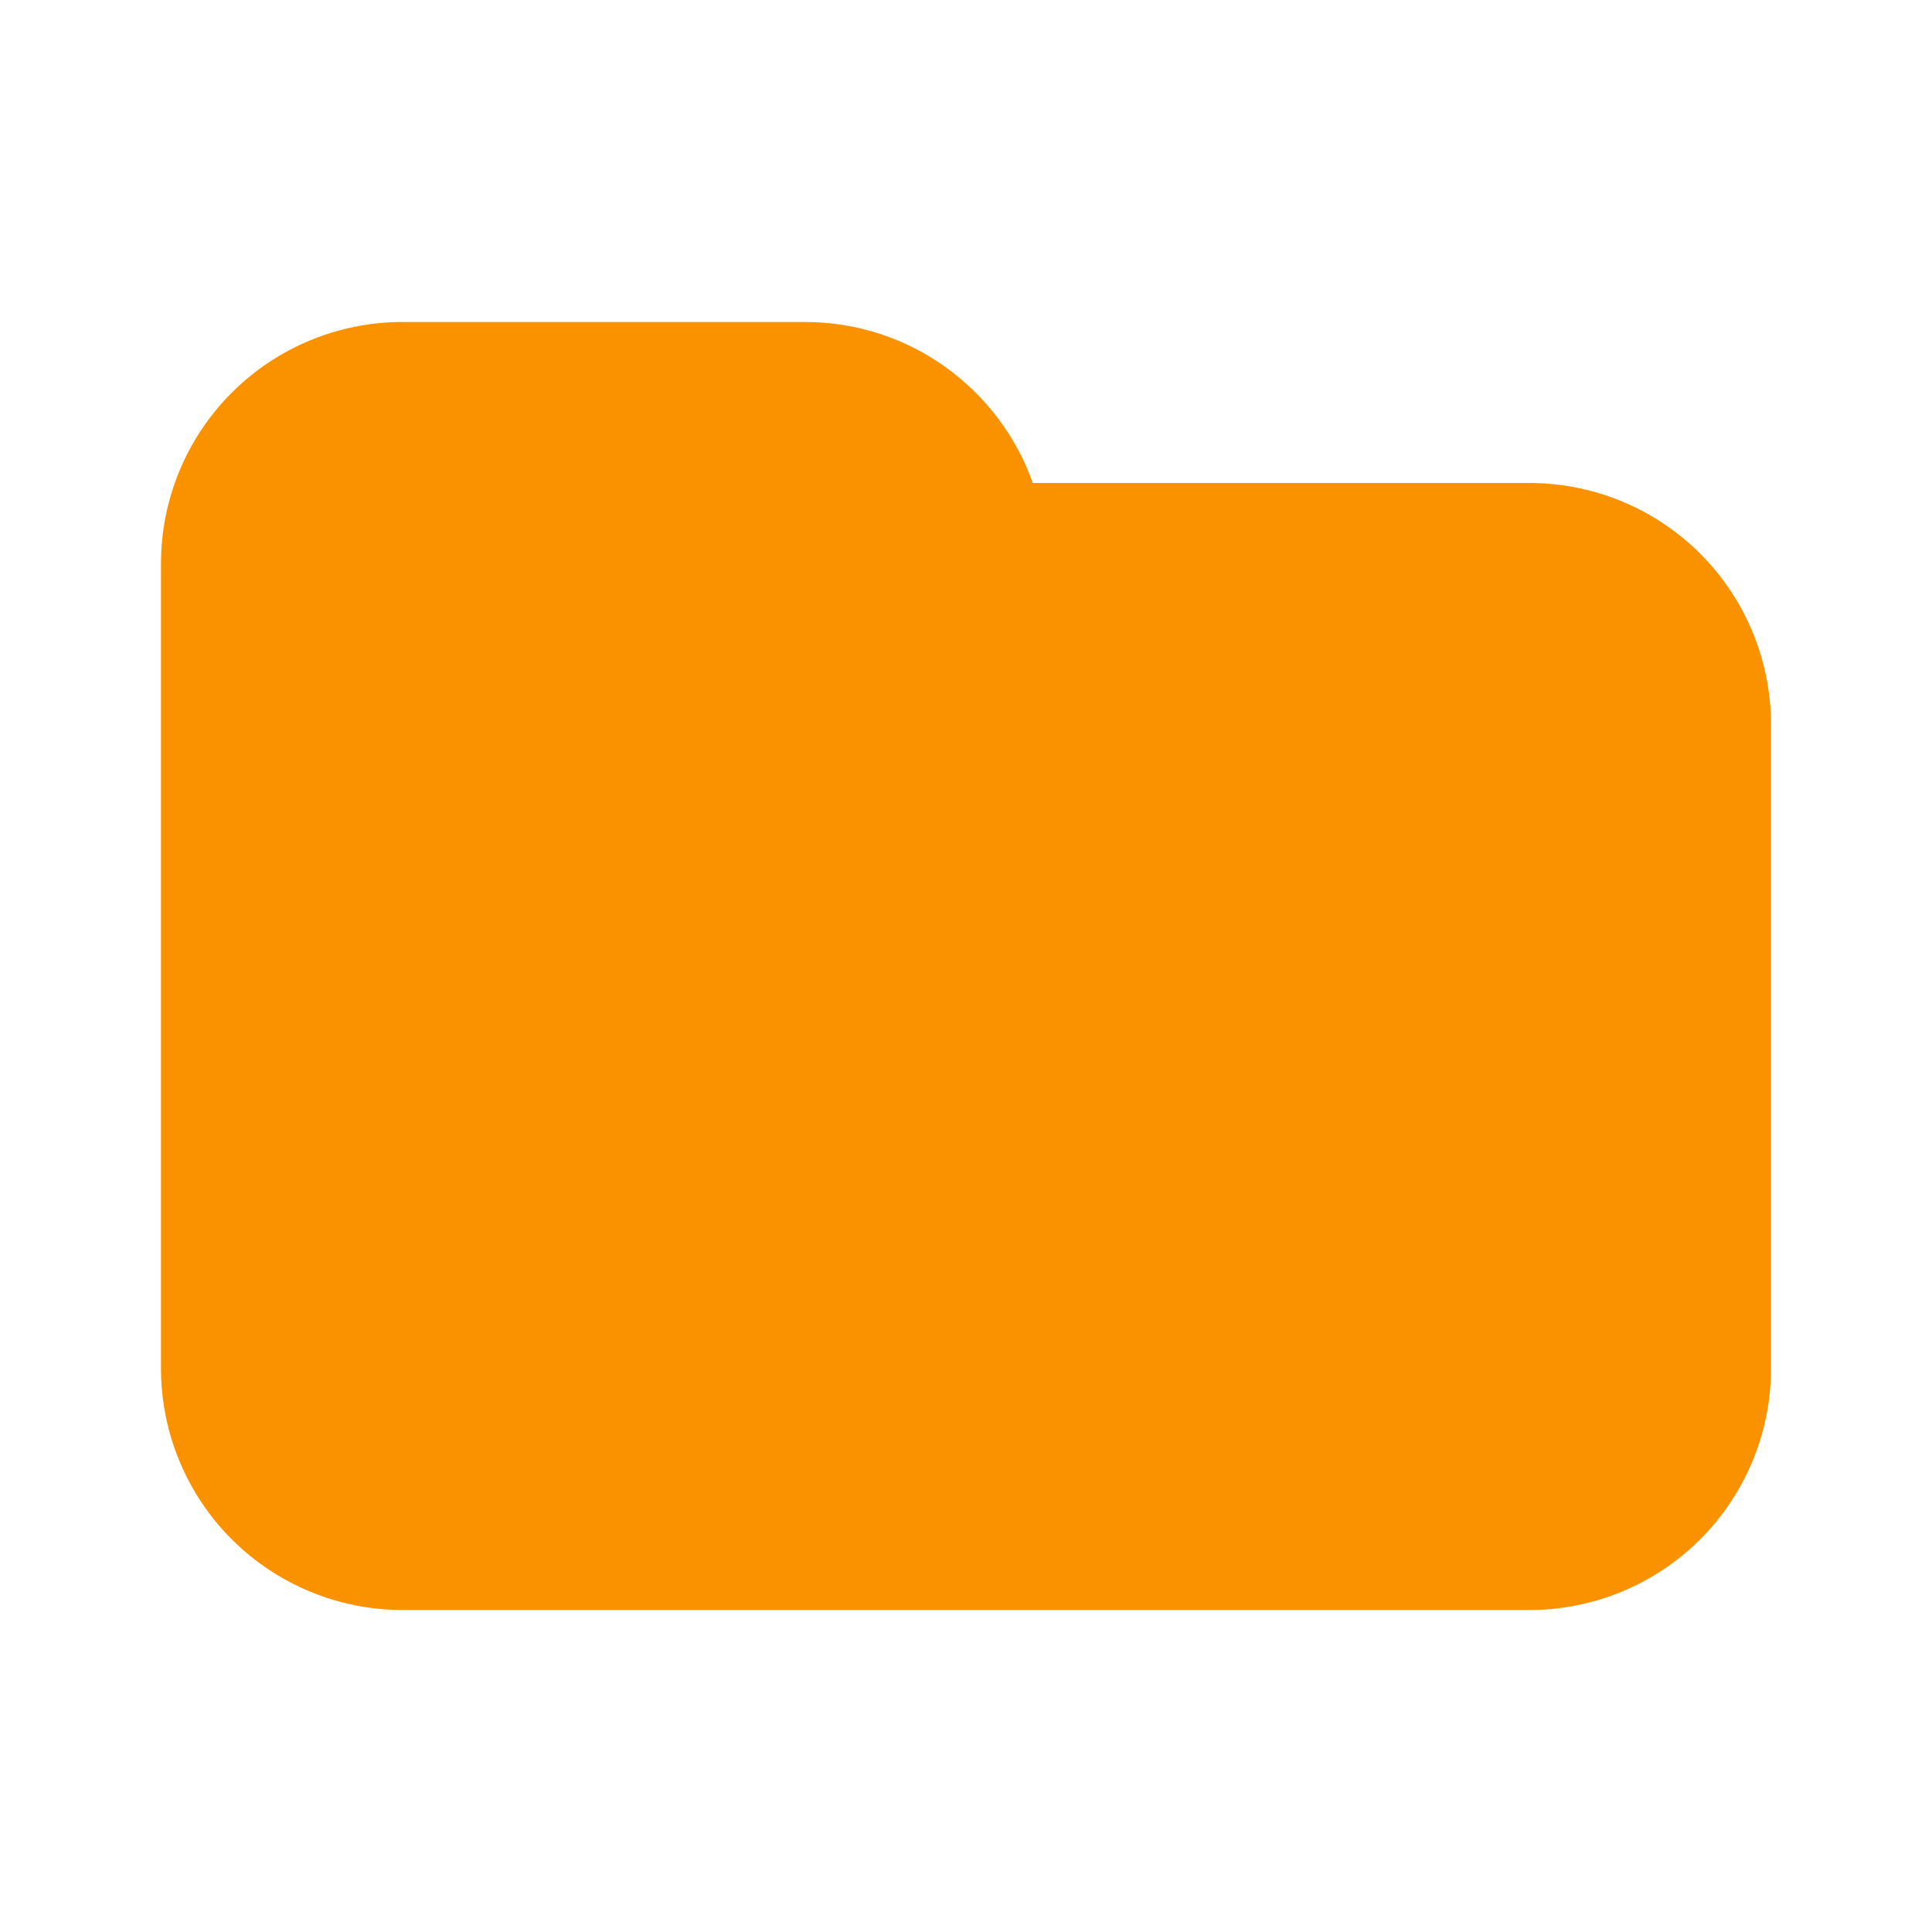
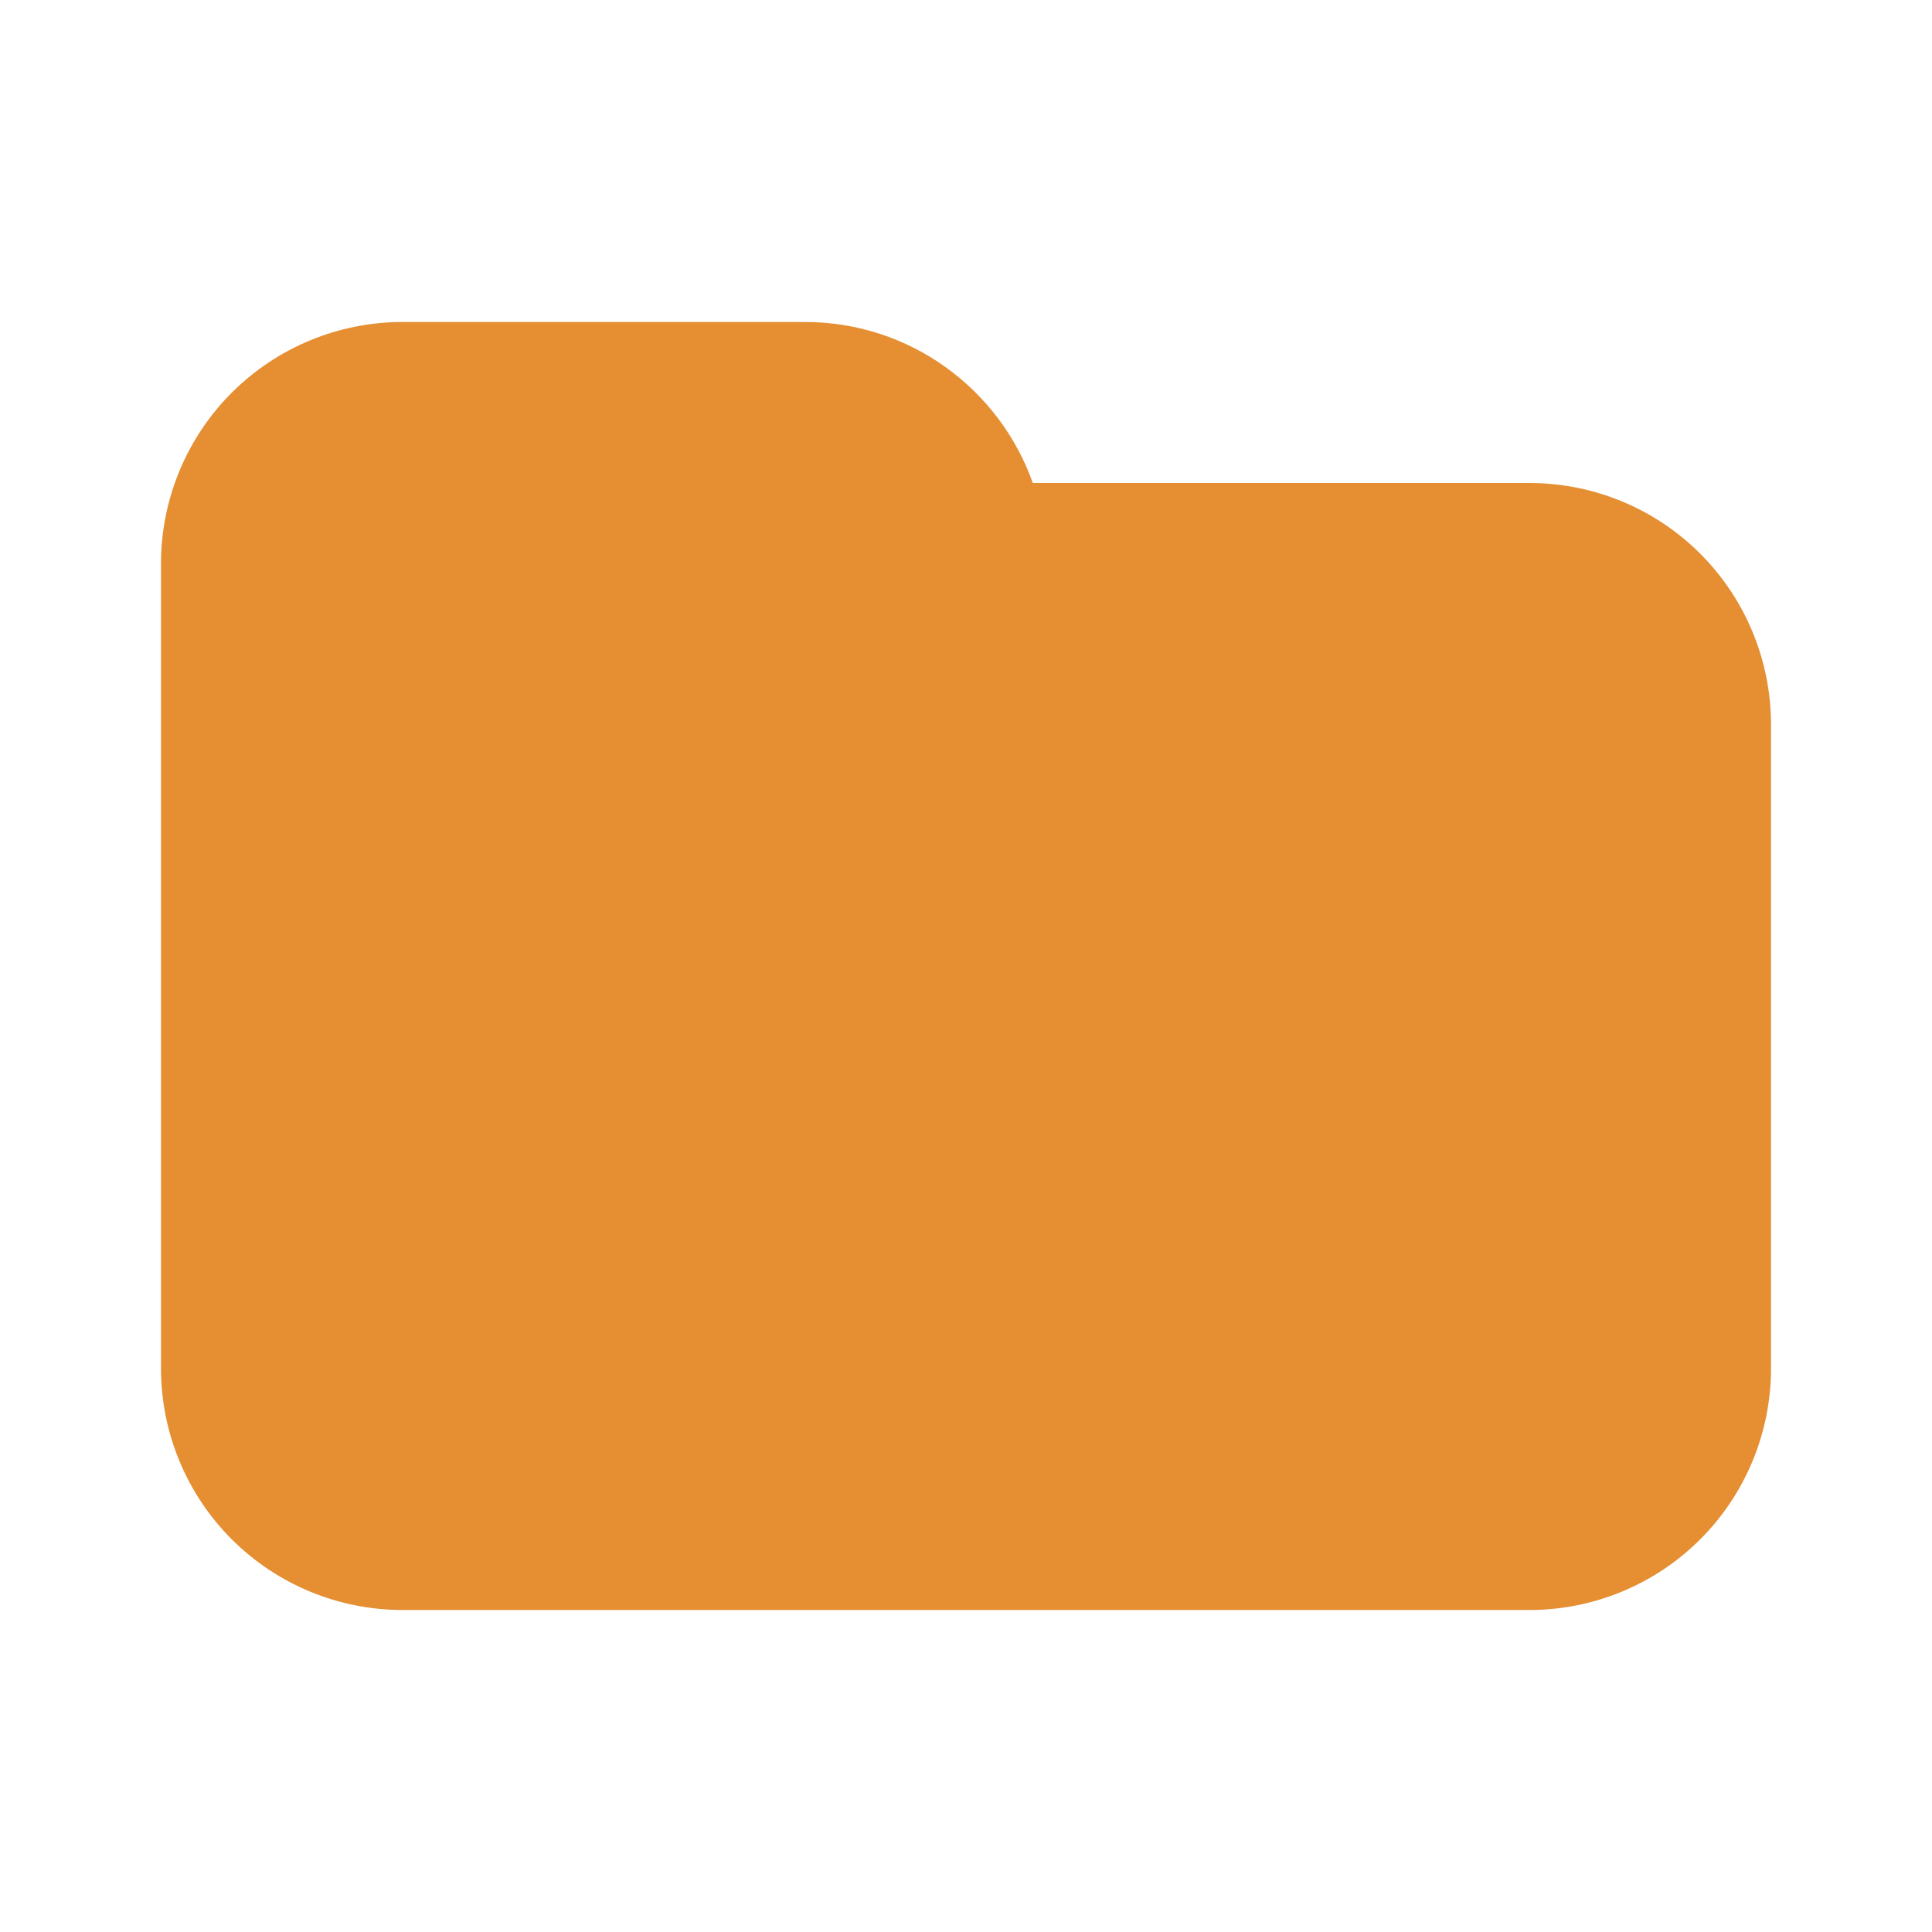
<svg xmlns="http://www.w3.org/2000/svg" width="48" height="48" viewBox="0 0 48 48" fill="none">
-   <path d="M25.66 12H38C39.591 12 41.117 12.632 42.243 13.757C43.368 14.883 44 16.409 44 18V34C44 35.591 43.368 37.117 42.243 38.243C41.117 39.368 39.591 40 38 40H10C8.409 40 6.883 39.368 5.757 38.243C4.632 37.117 4 35.591 4 34V14C4 12.409 4.632 10.883 5.757 9.757C6.883 8.632 8.409 8 10 8H20C22.612 8 24.834 9.67 25.66 12Z" fill="#FA9200" />
+   <path d="M25.66 12H38C39.591 12 41.117 12.632 42.243 13.757C43.368 14.883 44 16.409 44 18V34C44 35.591 43.368 37.117 42.243 38.243C41.117 39.368 39.591 40 38 40H10C8.409 40 6.883 39.368 5.757 38.243C4.632 37.117 4 35.591 4 34V14C4 12.409 4.632 10.883 5.757 9.757C6.883 8.632 8.409 8 10 8H20C22.612 8 24.834 9.67 25.66 12Z" fill="#E58E32" />
</svg>
